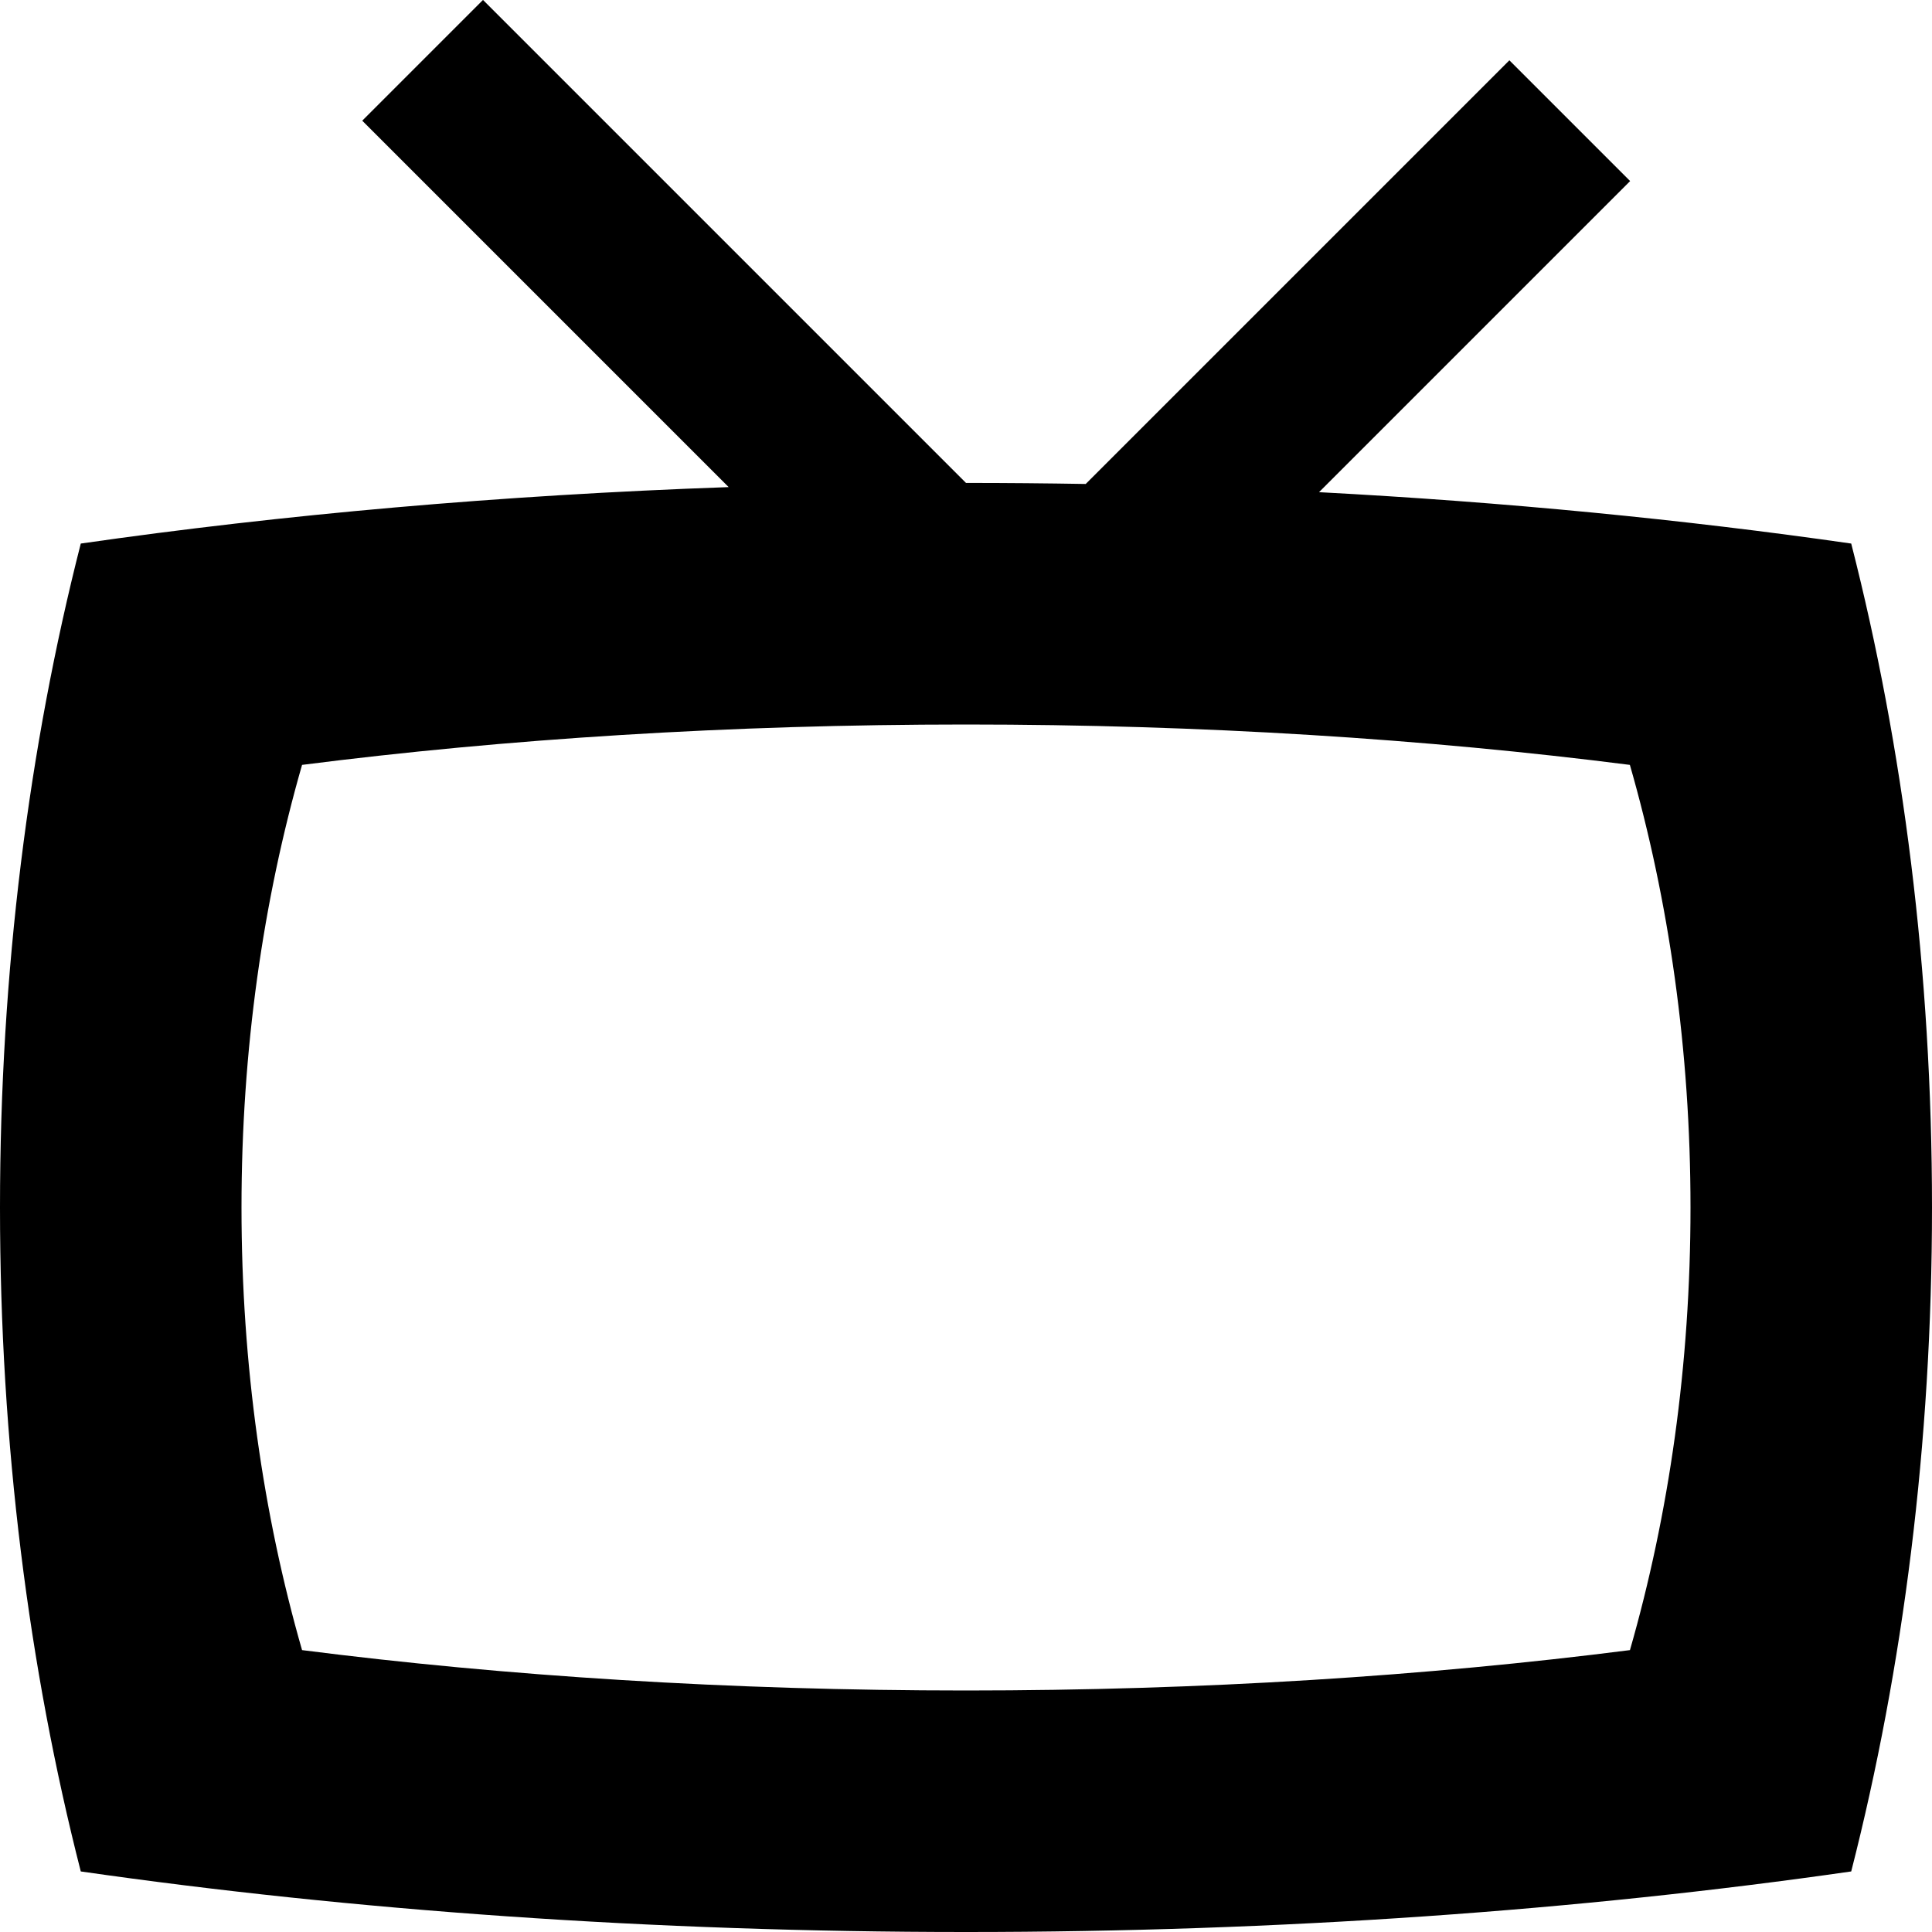
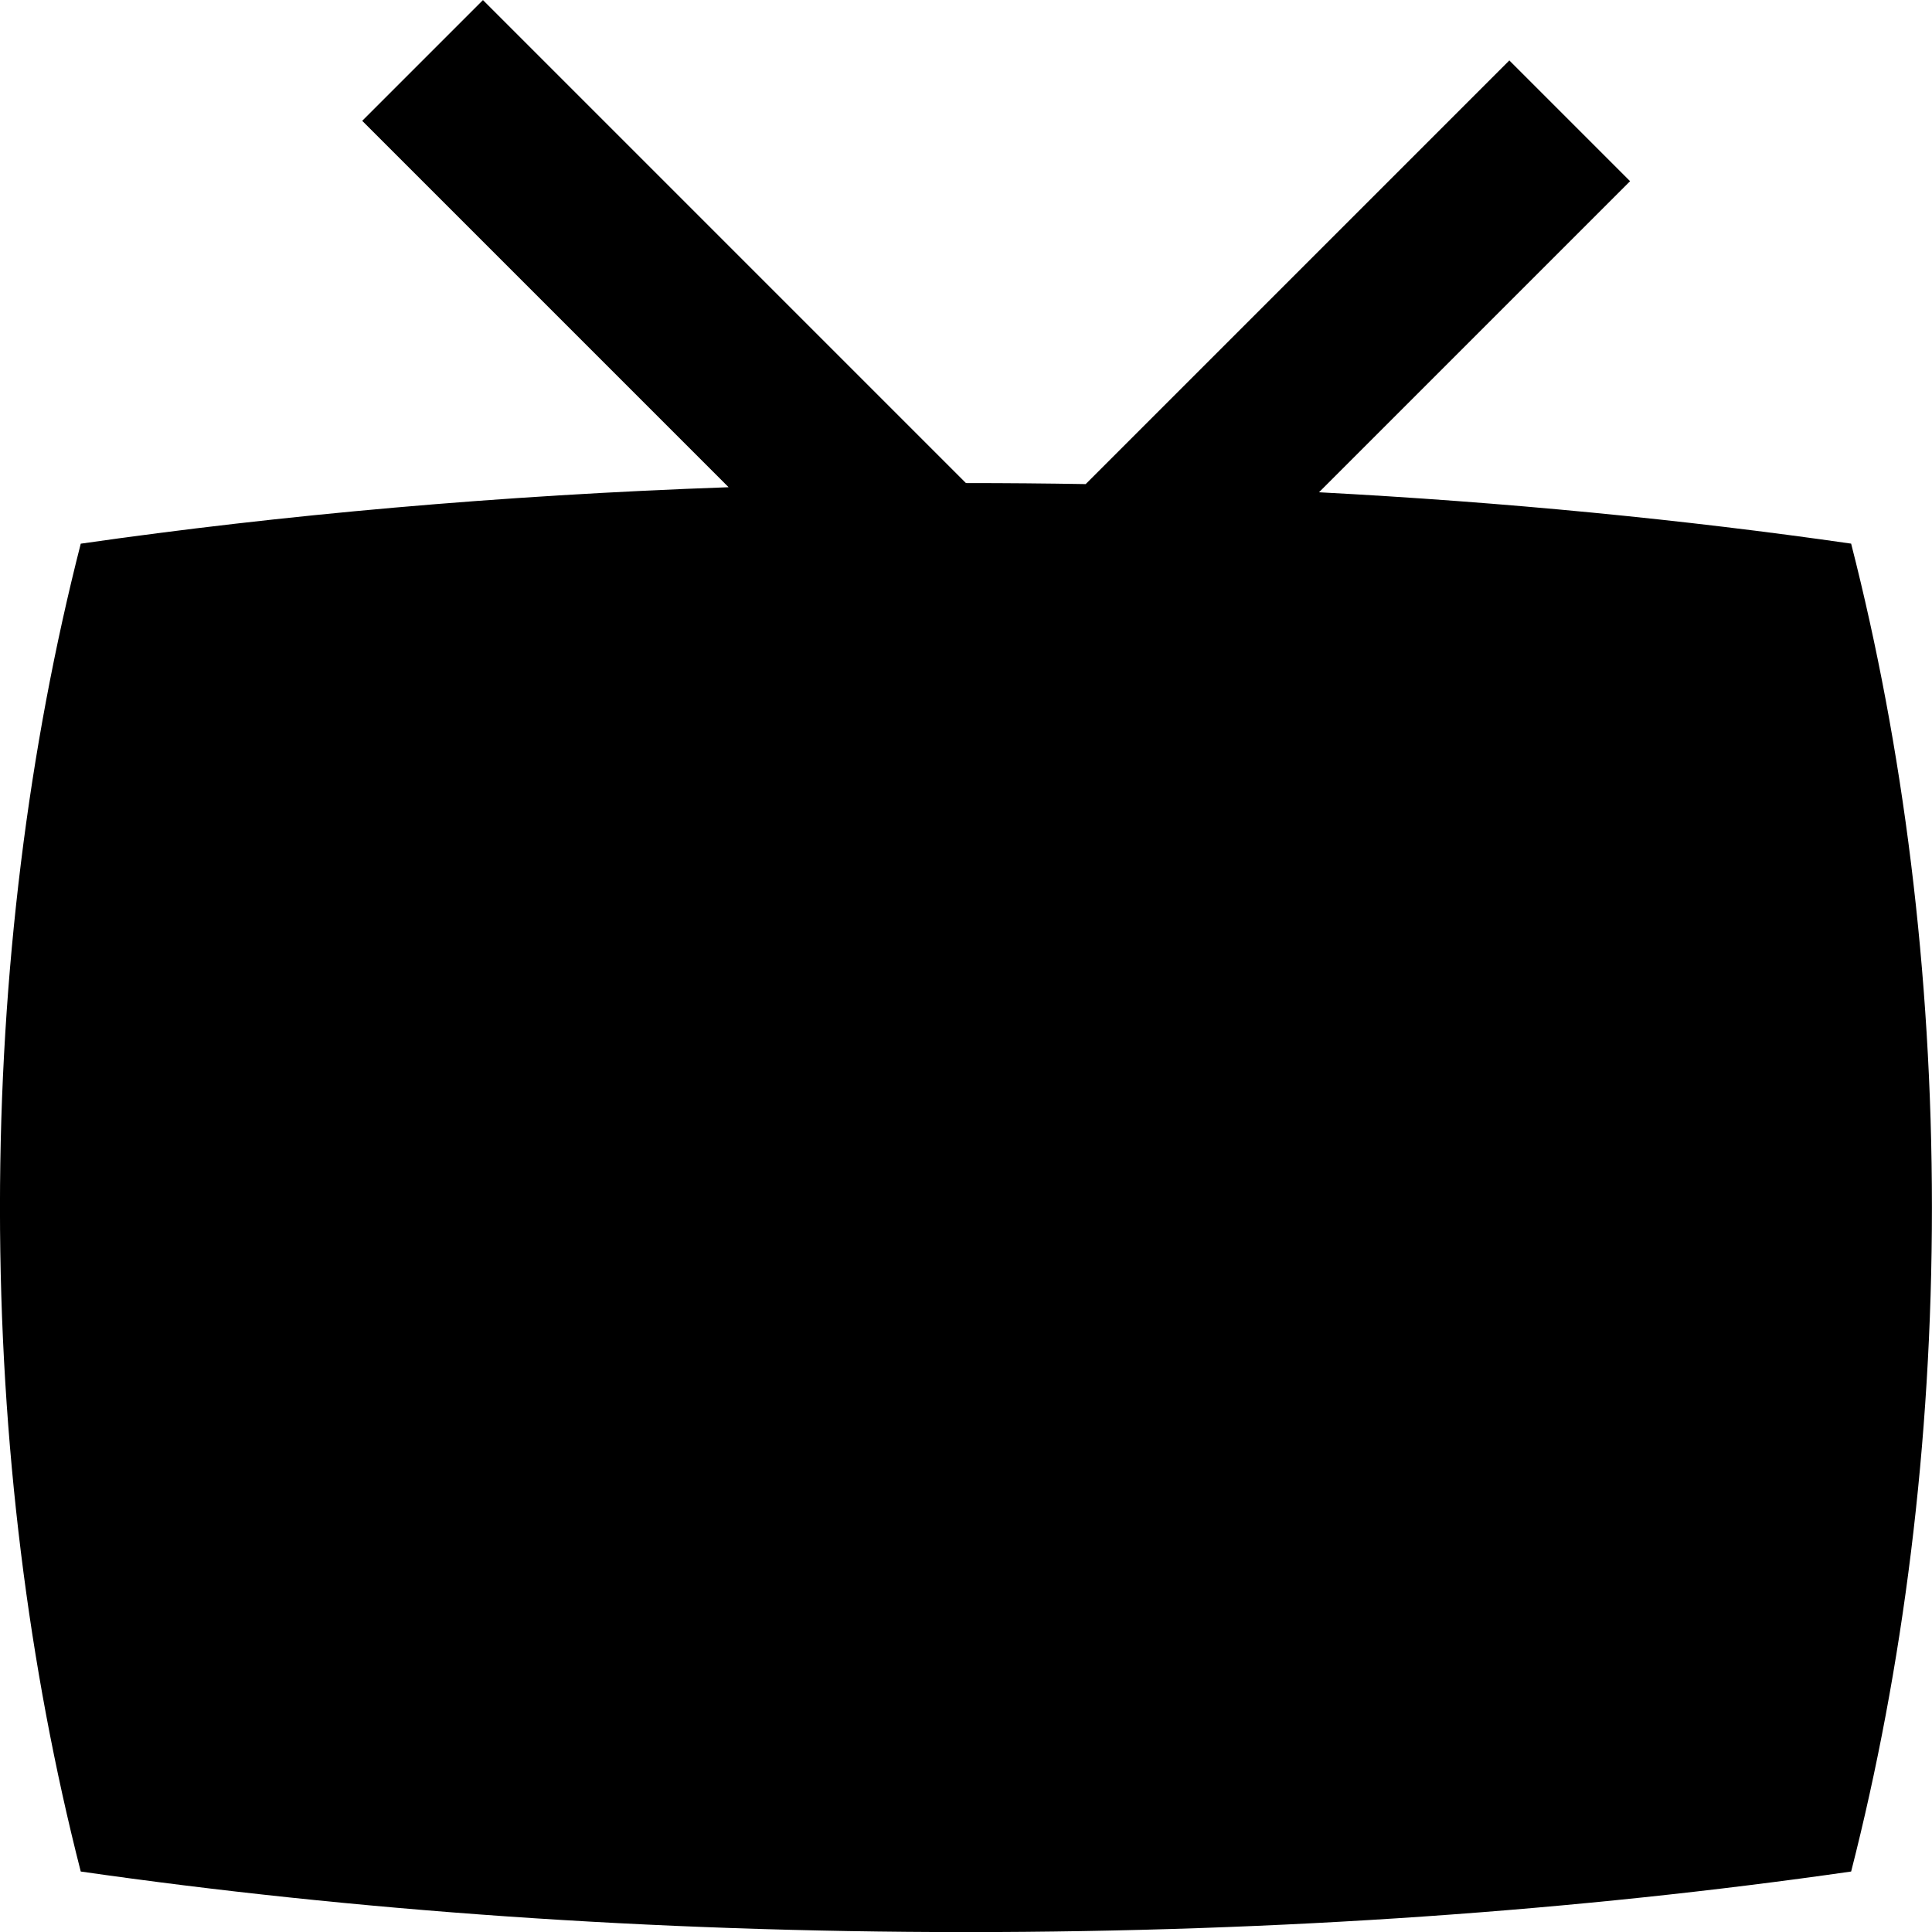
- <svg xmlns="http://www.w3.org/2000/svg" version="1.1" width="32" height="32" viewBox="0 0 32 32">
-   <path d="M30.662 9.003c-2.775-0.399-5.731-0.688-8.815-0.851l5.153-5.153-2-2-7.017 7.017c-0.656-0.011-1.317-0.017-1.983-0.017v0l-8-8-2 2 6.069 6.069c-3.779 0.133-7.386 0.454-10.731 0.935-0.86 3.366-1.338 7.086-1.338 10.997s0.477 7.63 1.338 10.997c4.489 0.645 9.448 1.003 14.662 1.003s10.173-0.358 14.662-1.003c0.86-3.366 1.338-7.086 1.338-10.997s-0.477-7.63-1.338-10.997zM26.997 27.331c-3.367 0.43-7.086 0.669-10.997 0.669s-7.63-0.239-10.997-0.669c-0.645-2.244-1.003-4.724-1.003-7.331s0.358-5.087 1.003-7.331c3.366-0.43 7.086-0.669 10.997-0.669s7.63 0.239 10.996 0.669c0.645 2.244 1.004 4.724 1.004 7.331s-0.358 5.087-1.003 7.331z" />
+ <svg xmlns="http://www.w3.org/2000/svg" xml:space="preserve" width="32" height="32.001" viewBox="0 0 455.83 455.85" shape-rendering="geometricPrecision" text-rendering="geometricPrecision" image-rendering="optimizeQuality" fill-rule="evenodd" clip-rule="evenodd">
+   <defs>
+         
+     </defs>
+   <g id="Слой_x0020_1">
+     <path d="M436.78 128.27c-39.53-5.69-81.64-9.8-125.57-12.12l73.4-73.4-28.49-28.49-99.96 99.96c-9.35-.16-18.76-.24-28.25-.24L113.95.02 85.46 28.51l86.45 86.45c-53.83 1.9-105.21 6.47-152.86 13.32C6.8 176.23-.01 229.22-.01 284.93c0 55.71 6.79 108.69 19.06 156.65 63.94 9.19 134.59 14.29 208.86 14.29 74.27 0 144.91-5.1 208.86-14.29 12.25-47.95 19.06-100.94 19.06-156.65 0-55.71-6.79-108.69-19.06-156.65h.01z" />
+   </g>
</svg>
